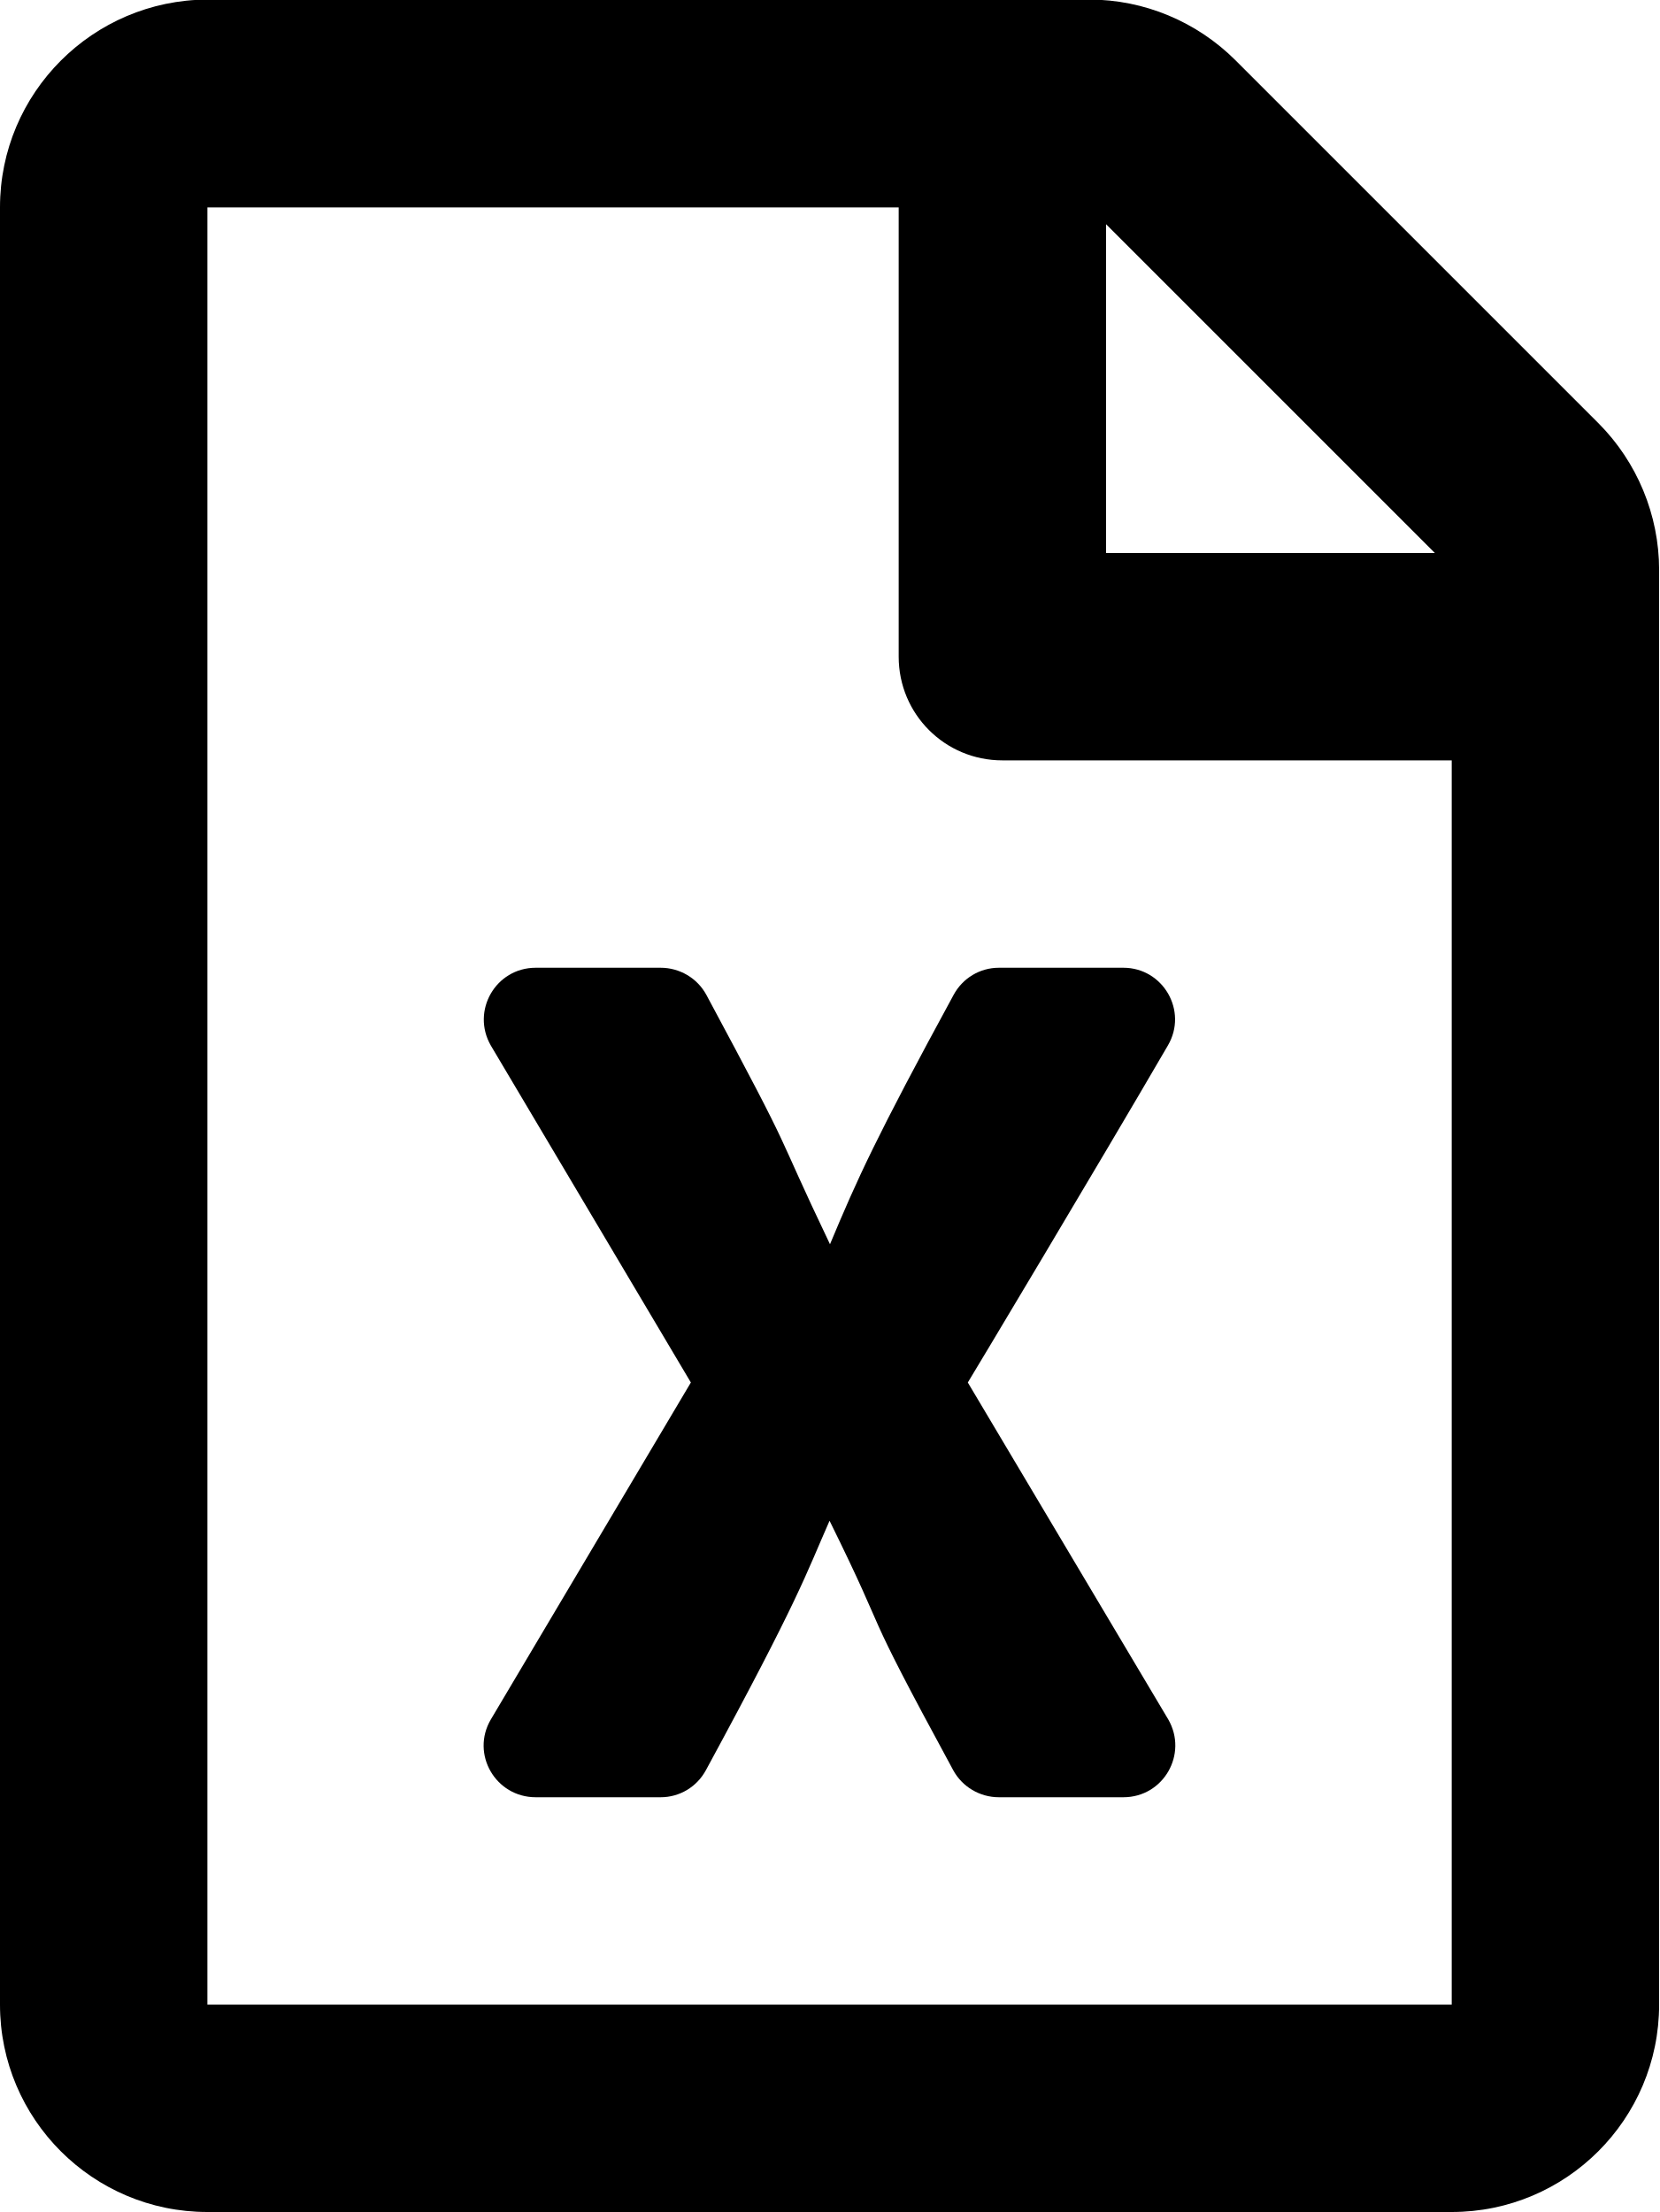
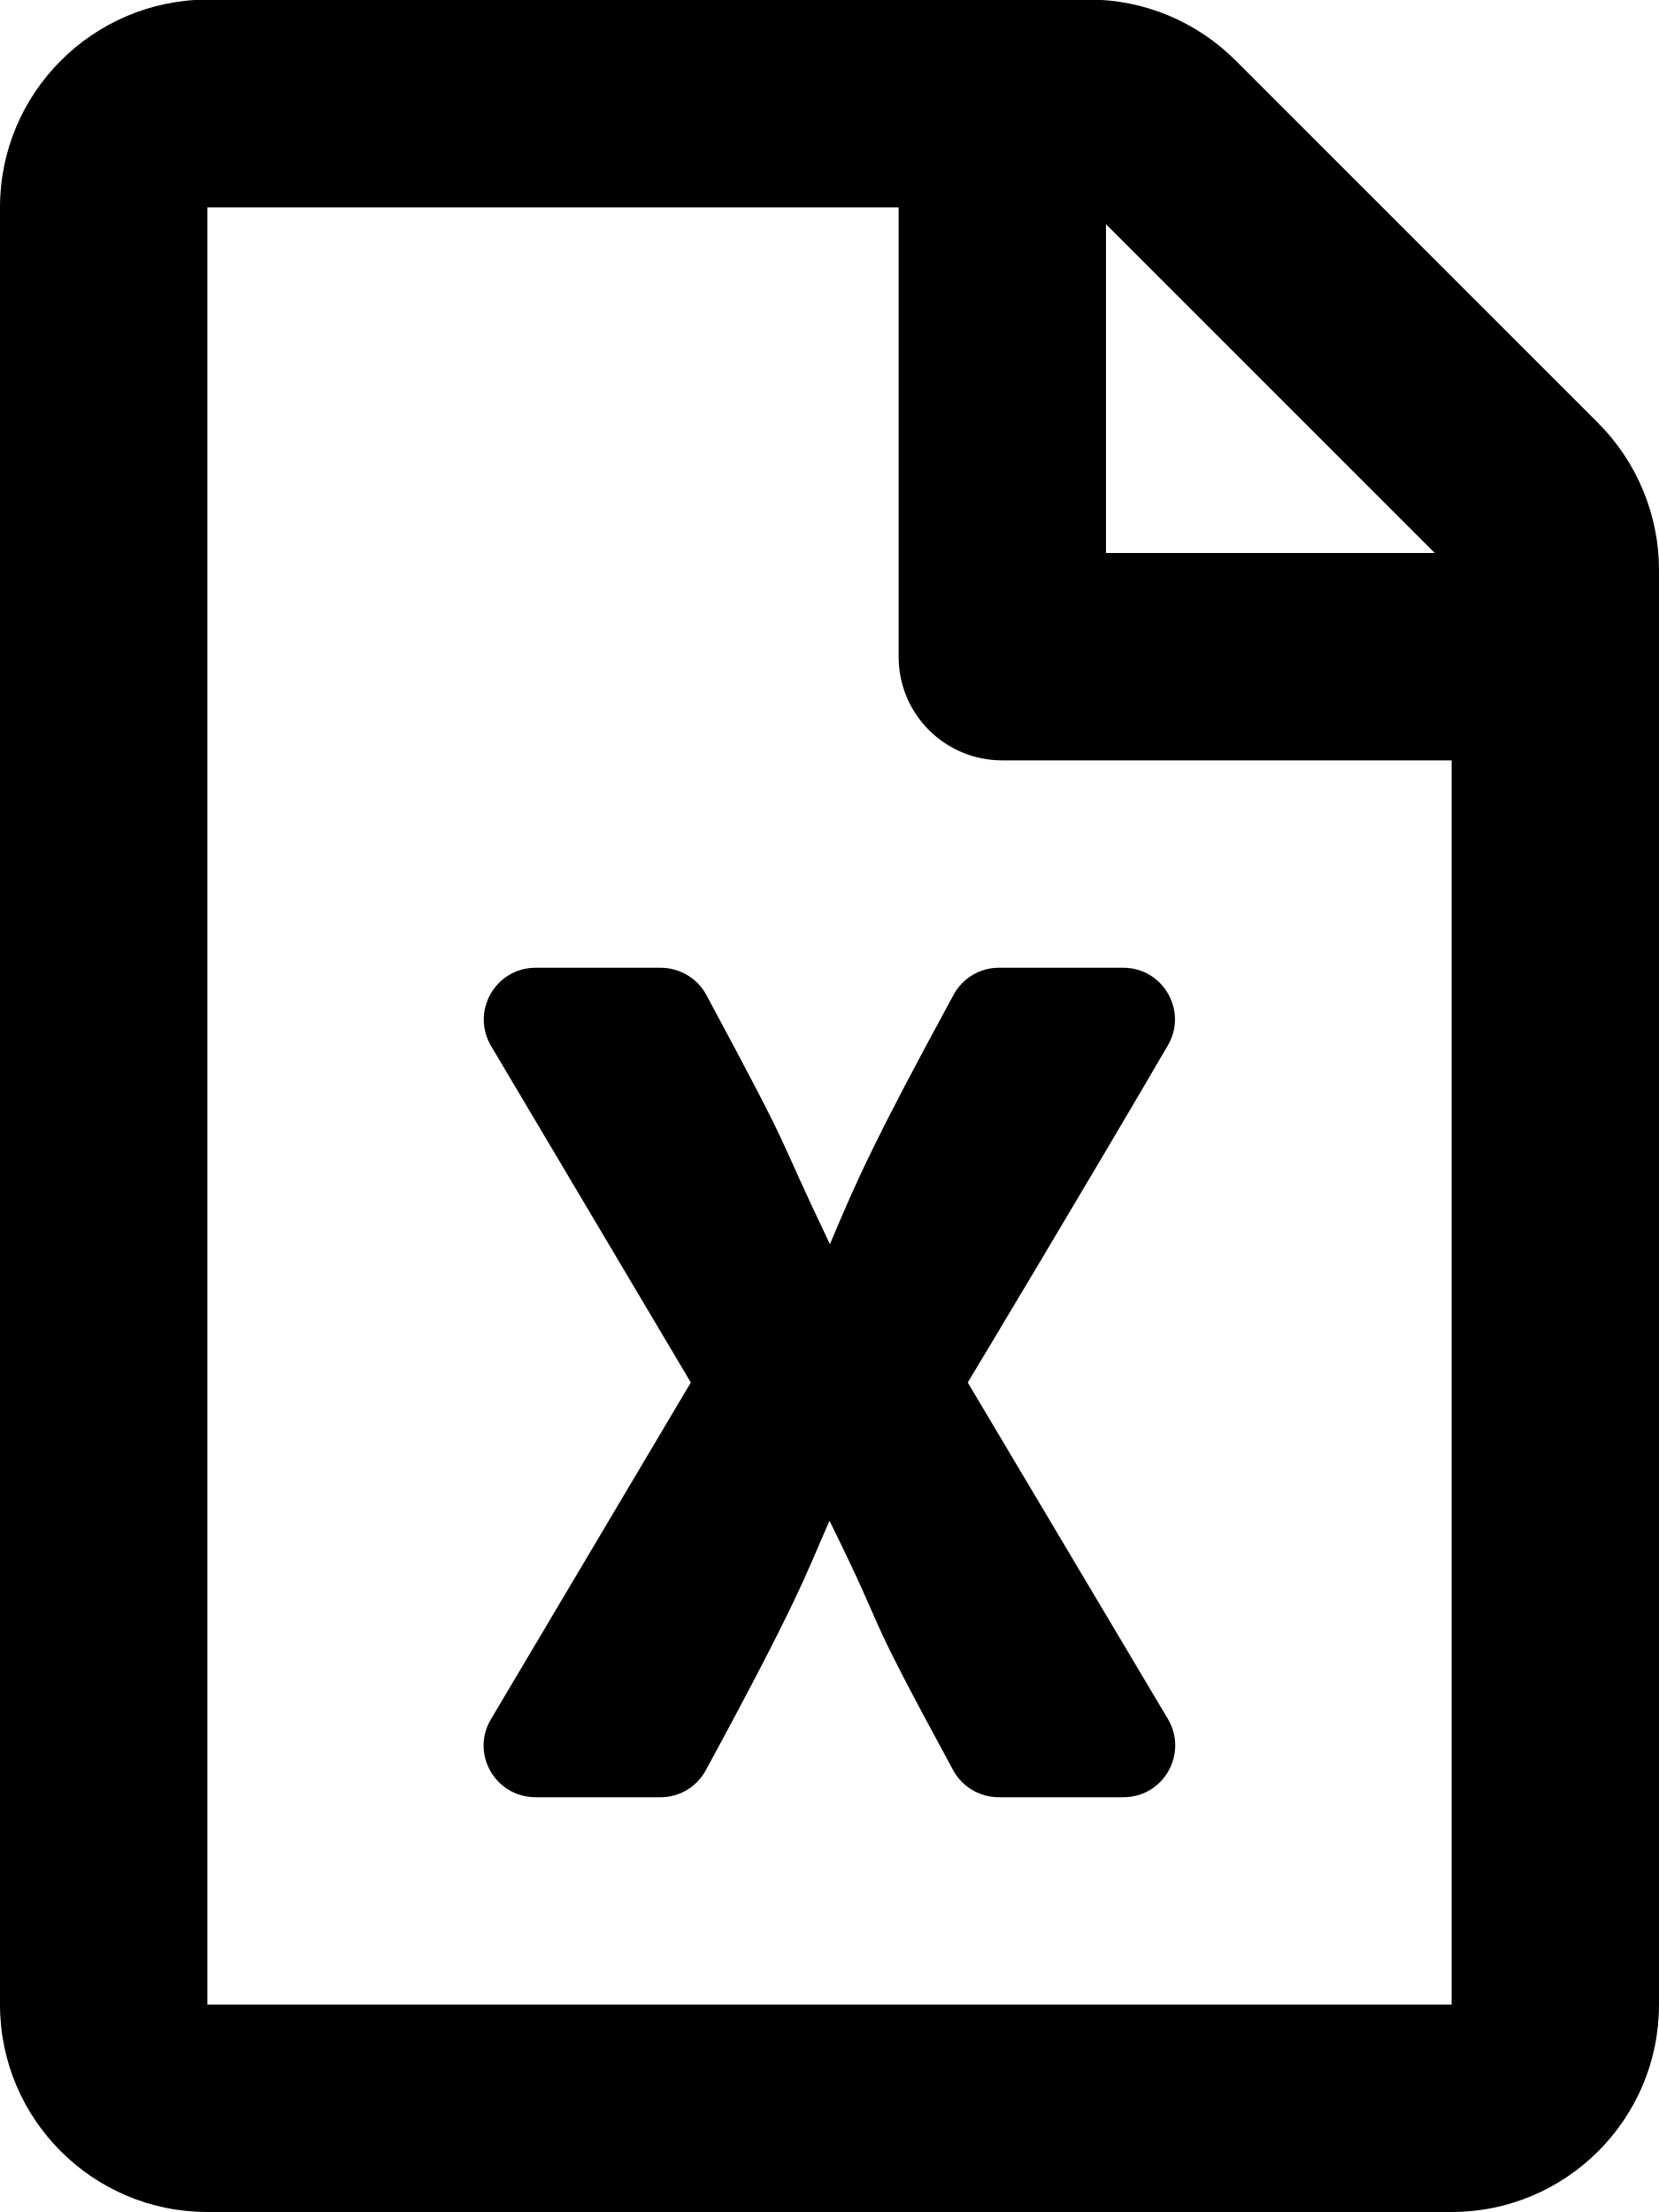
- <svg xmlns="http://www.w3.org/2000/svg" width="22" aria-hidden="true" focusable="false" data-prefix="far" data-icon="file-excel" class="svg-inline--fa fa-file-excel fa-w-12" role="img" viewBox="0 0 384 512">
+ <svg xmlns="http://www.w3.org/2000/svg" width="16" aria-hidden="true" focusable="false" data-prefix="far" data-icon="file-excel" class="svg-inline--fa fa-file-excel fa-w-12" role="img" viewBox="0 0 384 512">
  <path fill="currentColor" d="M369.9 97.9L286 14C277 5 264.8-.1 252.1-.1H48C21.5 0 0 21.5 0 48v416c0 26.5 21.5 48 48 48h288c26.5 0 48-21.5 48-48V131.9c0-12.7-5.1-25-14.1-34zM332.1 128H256V51.9l76.1 76.1zM48 464V48h160v104c0 13.3 10.7 24 24 24h104v288H48zm212-240h-28.8c-4.4 0-8.4 2.4-10.5 6.3-18 33.1-22.2 42.4-28.6 57.7-13.9-29.1-6.9-17.3-28.6-57.7-2.1-3.9-6.2-6.3-10.6-6.3H124c-9.3 0-15 10-10.4 18l46.3 78-46.3 78c-4.7 8 1.1 18 10.4 18h28.9c4.4 0 8.4-2.4 10.5-6.3 21.7-40 23-45 28.6-57.7 14.9 30.2 5.9 15.9 28.6 57.7 2.1 3.9 6.2 6.3 10.6 6.3H260c9.3 0 15-10 10.4-18L224 320c.7-1.1 30.3-50.5 46.3-78 4.7-8-1.1-18-10.3-18z" />
</svg>
